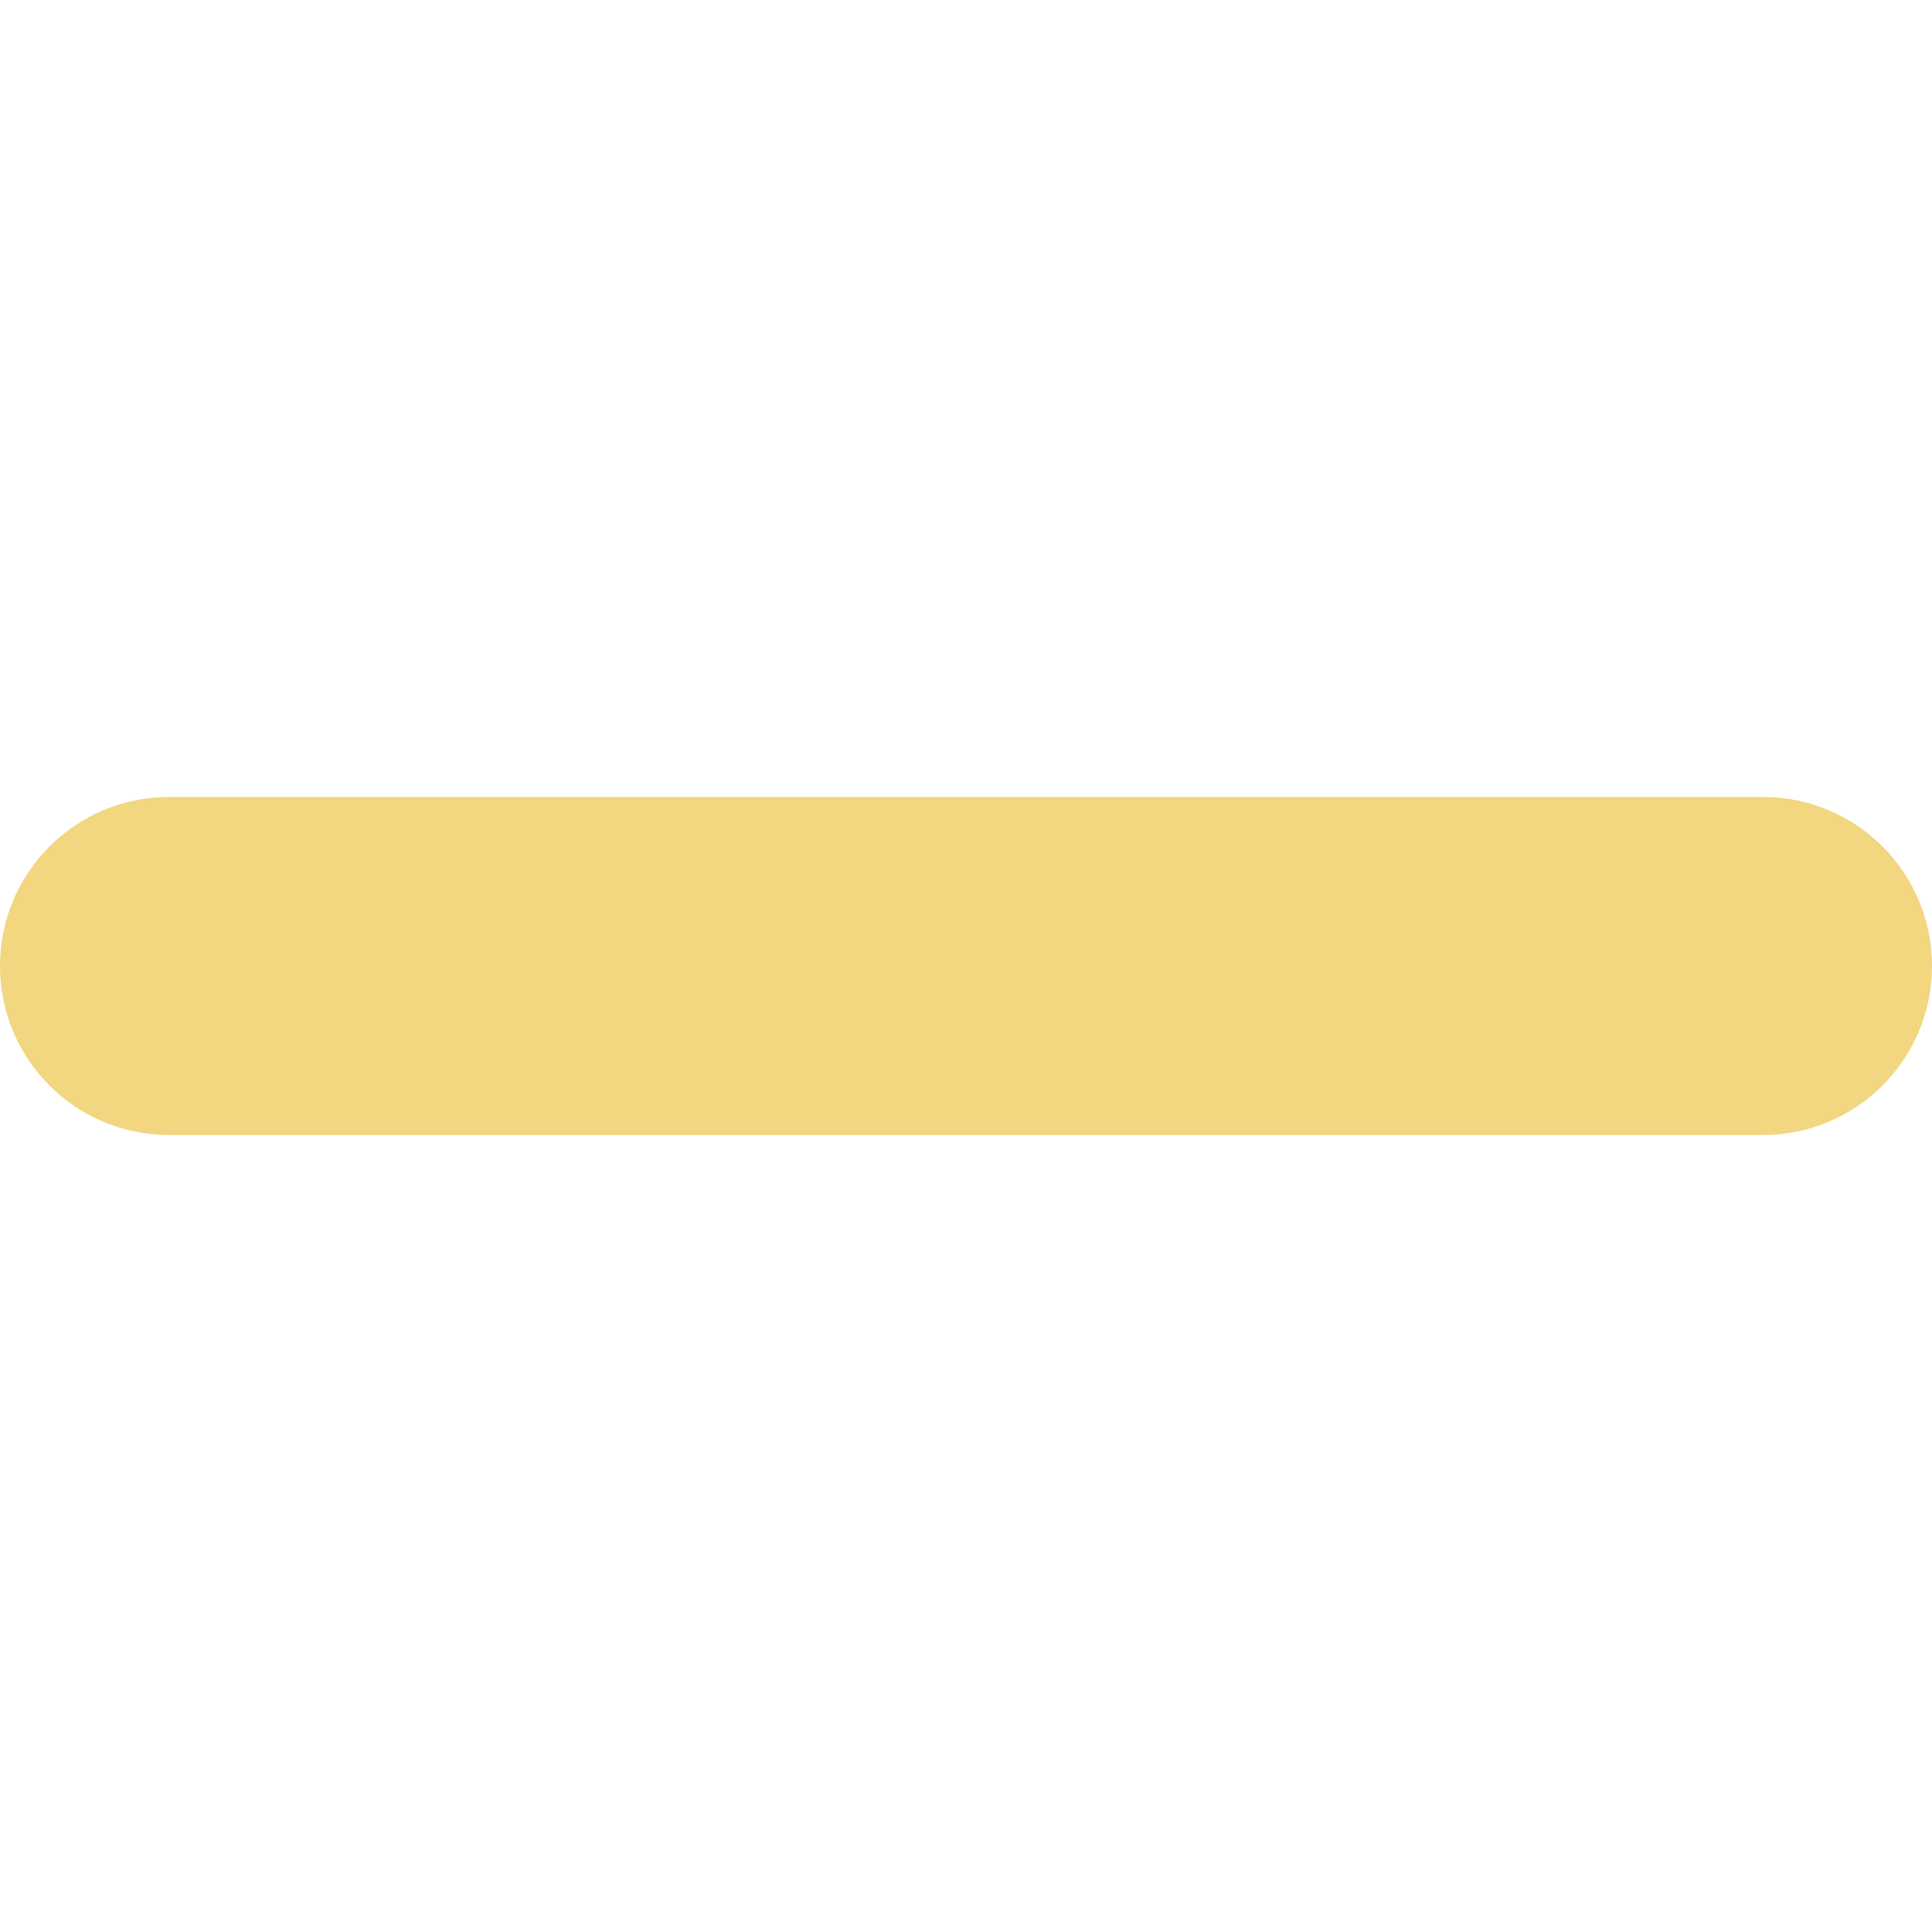
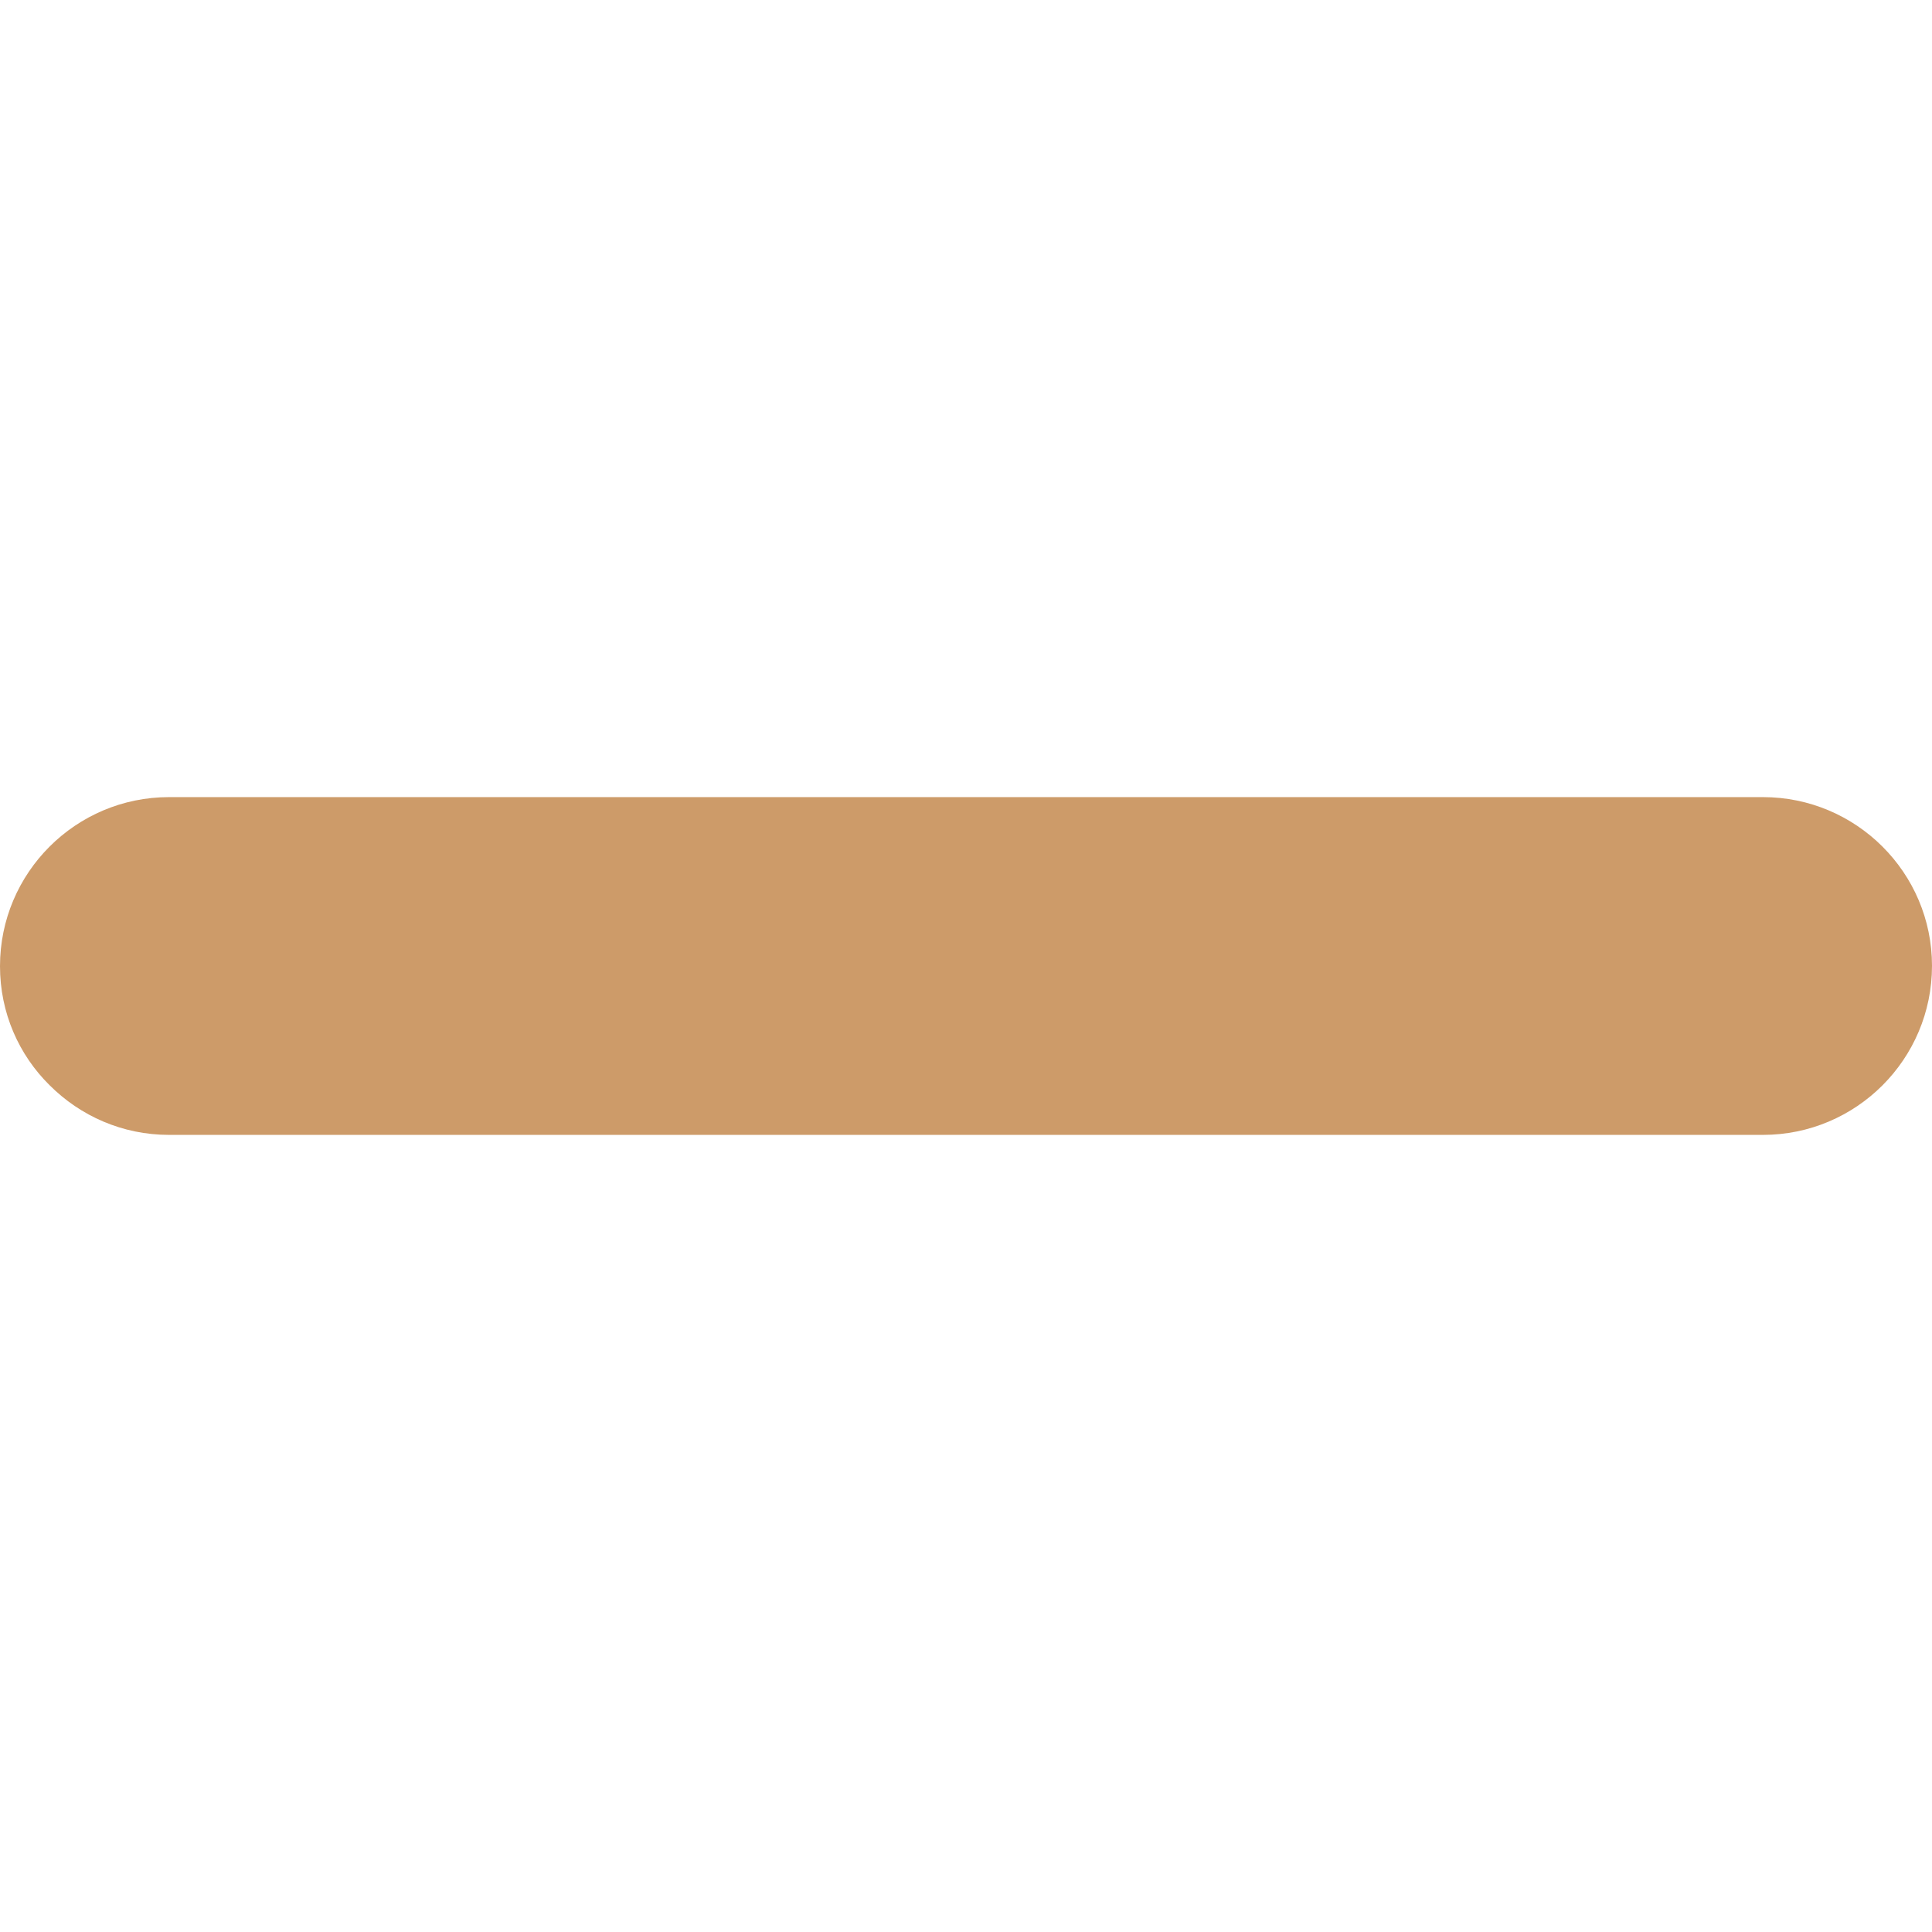
- <svg xmlns="http://www.w3.org/2000/svg" version="1.1" width="459.313" height="459.314" style="" xml:space="preserve">
-   <rect id="backgroundrect" width="100%" height="100%" x="0" y="0" fill="none" stroke="none" />
-   <g class="currentLayer" style="">
-     <g id="svg_1" class="selected" fill-opacity="1" fill="#f2d680">
-       <path d="M459.313,229.648c0,22.201-17.992,40.199-40.205,40.199H40.181c-11.094,0-21.14-4.498-28.416-11.774   C4.495,250.808,0,240.76,0,229.66c-0.006-22.204,17.992-40.199,40.202-40.193h378.936   C441.333,189.472,459.308,207.456,459.313,229.648z" id="svg_2" fill="#f2d680" />
+ <svg xmlns="http://www.w3.org/2000/svg" version="1.1" id="Layer_1" x="0px" y="0px" viewBox="0 0 459.3 459.3" style="enable-background:new 0 0 459.3 459.3;" xml:space="preserve">
+   <style type="text/css">
+ 	.st0{fill:none;}
+ 	.st1{fill:#CD9B69;}
+ </style>
+   <rect id="backgroundrect" y="0" class="st0" width="459.3" height="459.3" />
+   <g>
+     <g id="svg_1">
+       <path id="svg_2" class="st1" d="M459.3,229.6c0,22.2-18,40.2-40.2,40.2H40.2c-11.1,0-21.1-4.5-28.4-11.8    C4.5,250.8,0,240.8,0,229.7c0-22.2,18-40.2,40.2-40.2h378.9C441.3,189.5,459.3,207.5,459.3,229.6z" />
    </g>
    <g id="svg_3">
- </g>
+ 	</g>
    <g id="svg_4">
- </g>
+ 	</g>
    <g id="svg_5">
- </g>
+ 	</g>
    <g id="svg_6">
- </g>
+ 	</g>
    <g id="svg_7">
- </g>
+ 	</g>
    <g id="svg_8">
- </g>
+ 	</g>
    <g id="svg_9">
- </g>
+ 	</g>
    <g id="svg_10">
- </g>
+ 	</g>
    <g id="svg_11">
- </g>
+ 	</g>
    <g id="svg_12">
- </g>
+ 	</g>
    <g id="svg_13">
- </g>
+ 	</g>
    <g id="svg_14">
- </g>
+ 	</g>
    <g id="svg_15">
- </g>
+ 	</g>
    <g id="svg_16">
- </g>
+ 	</g>
    <g id="svg_17">
- </g>
+ 	</g>
  </g>
</svg>
